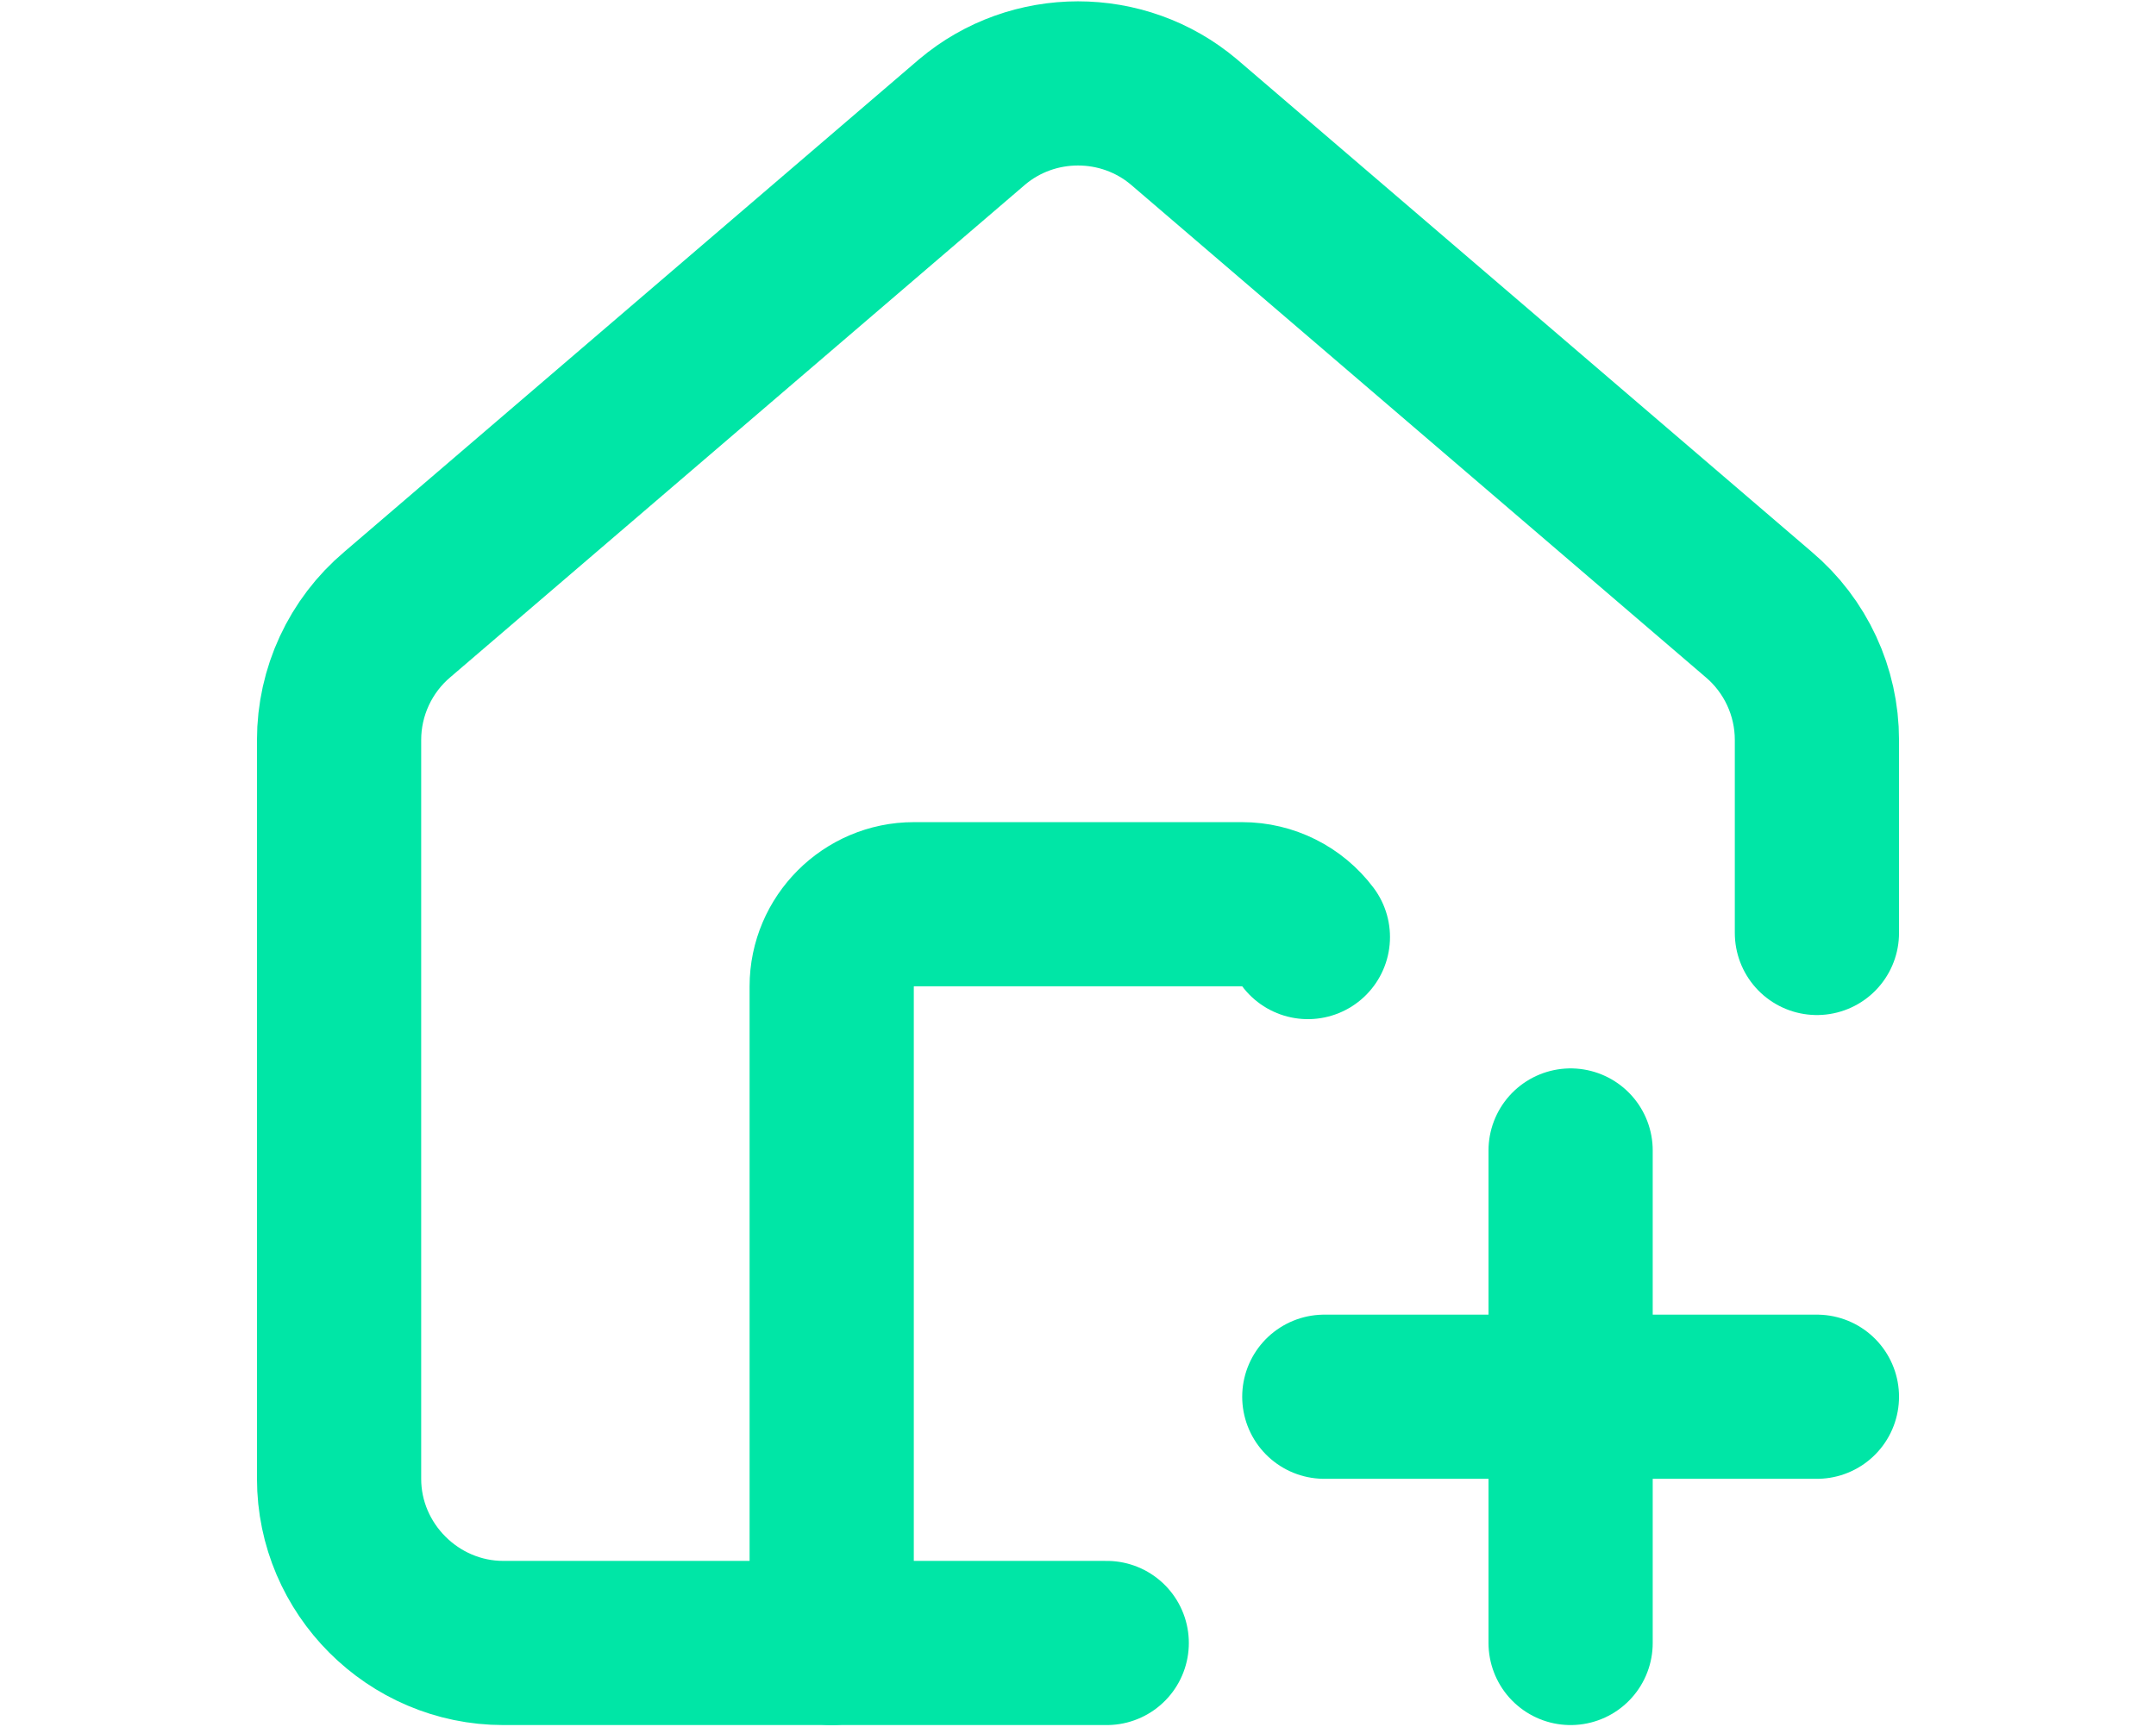
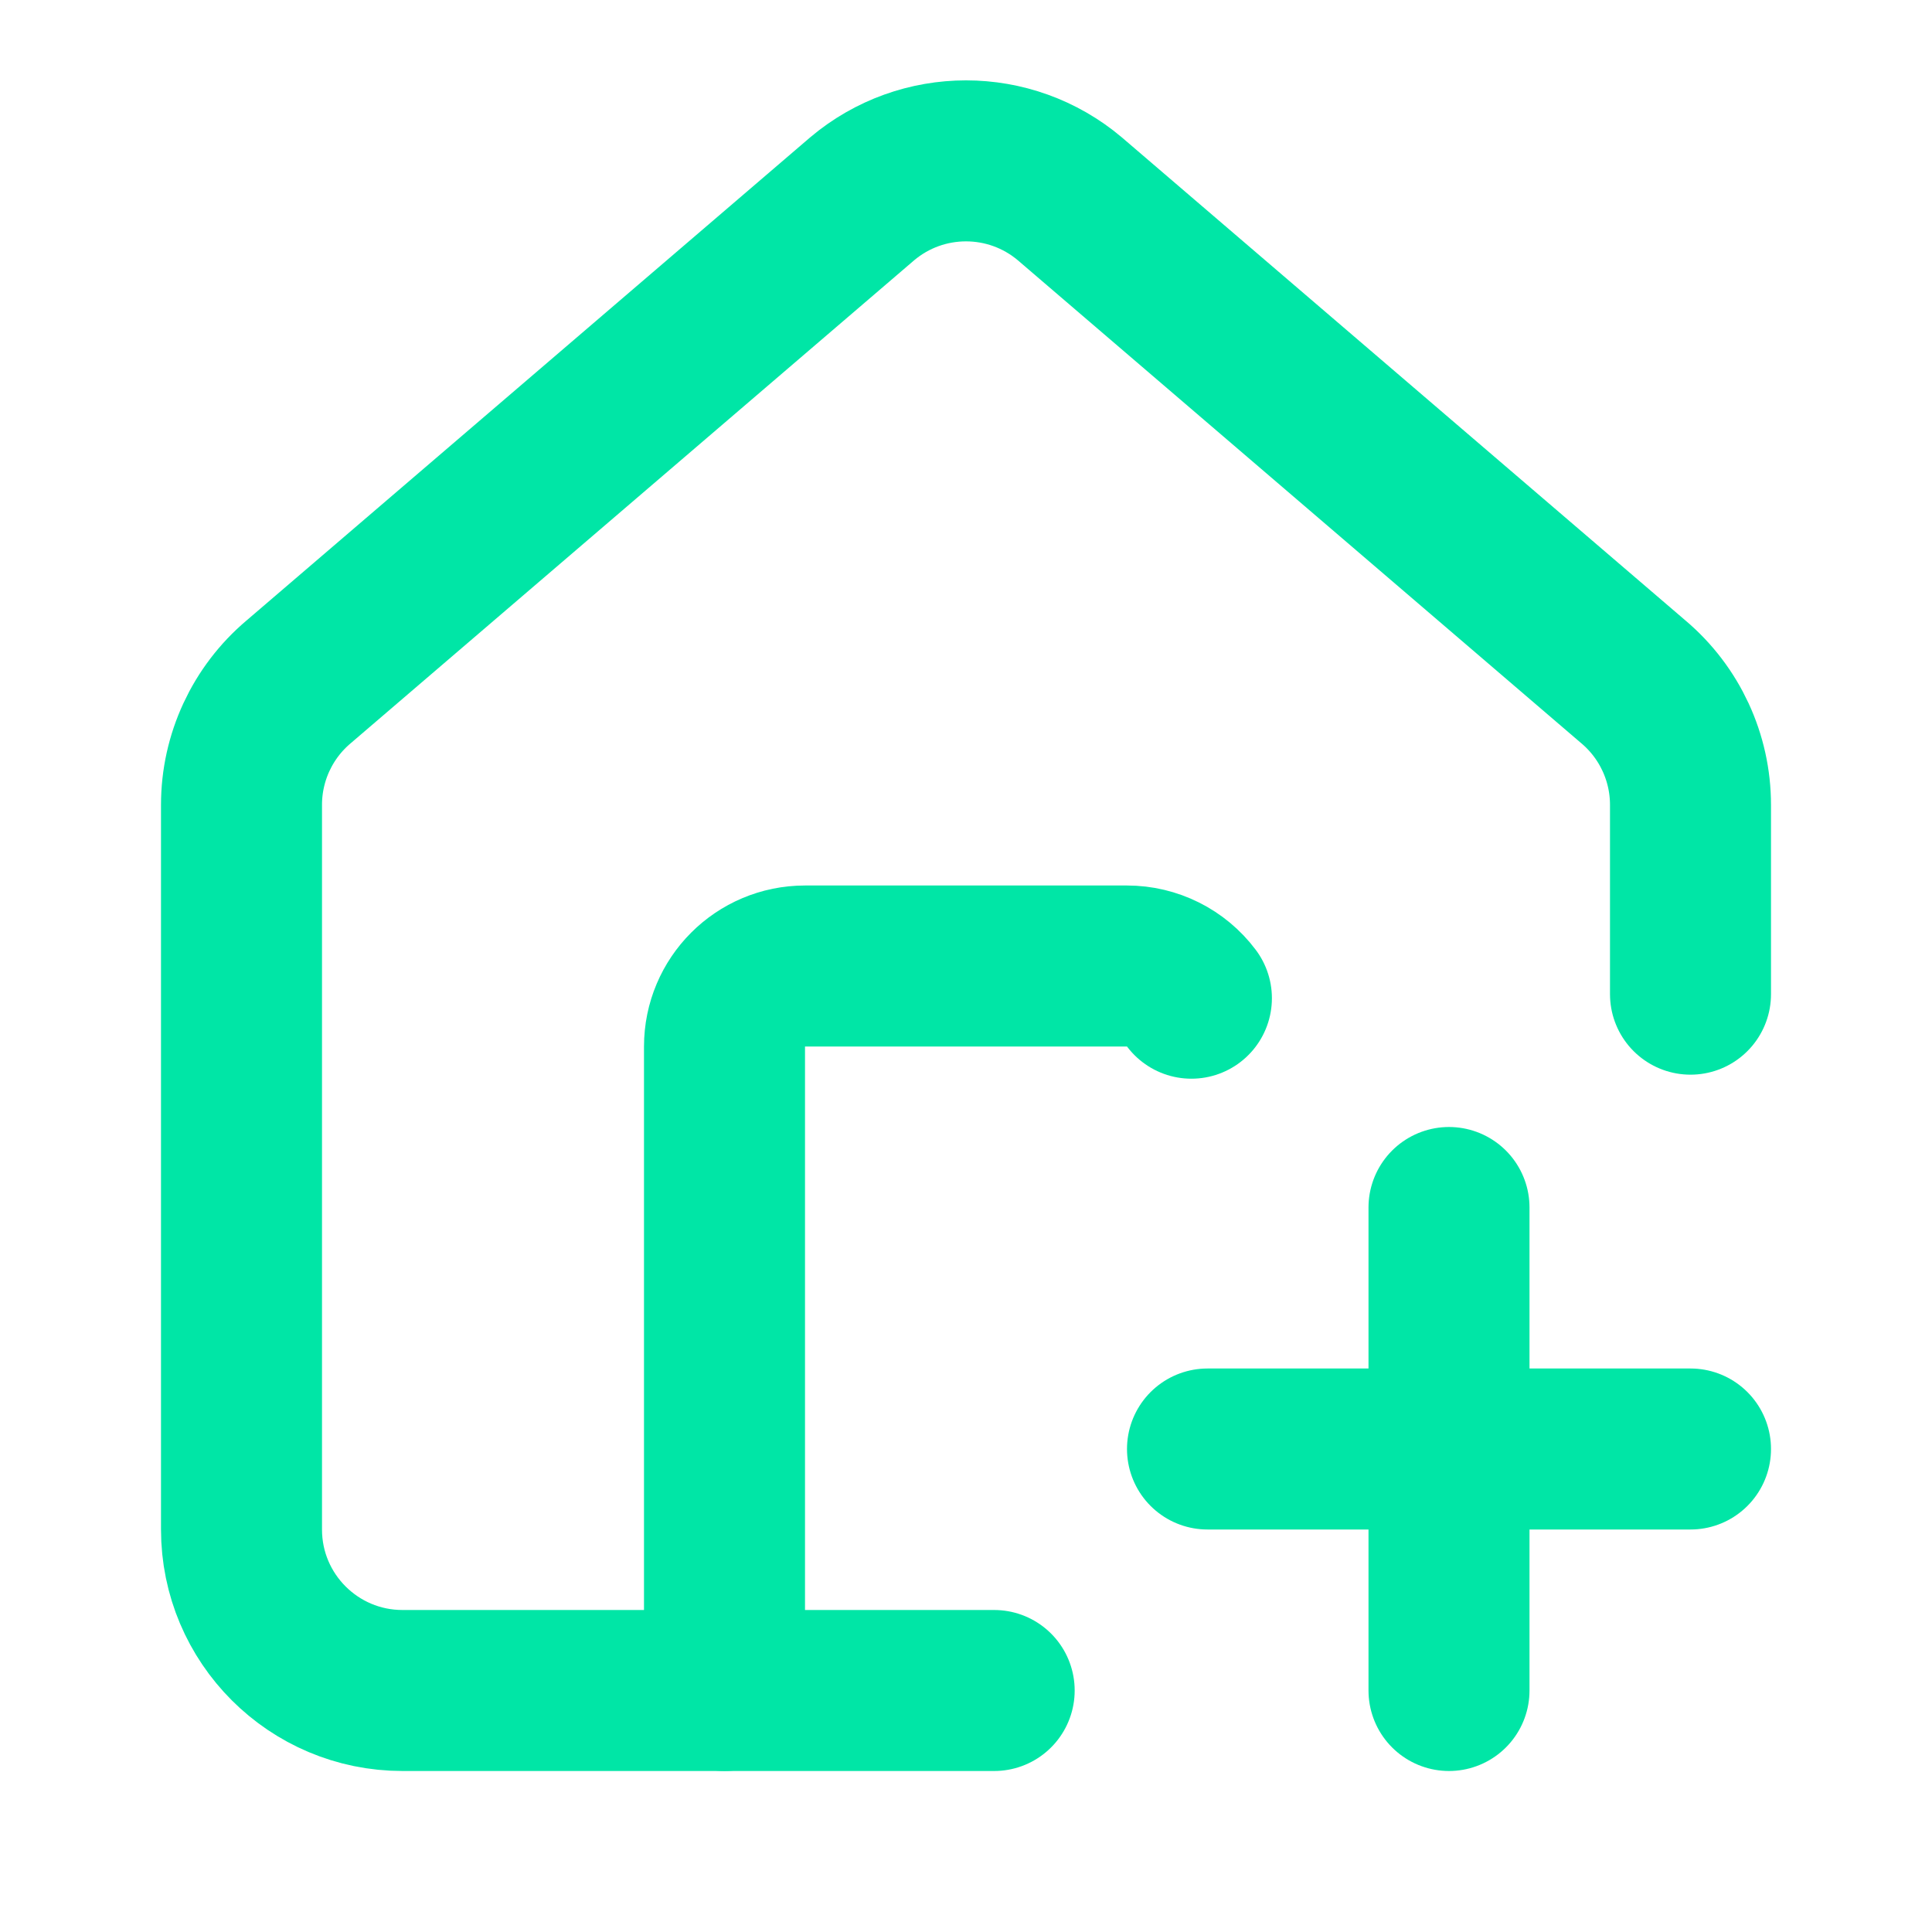
- <svg xmlns="http://www.w3.org/2000/svg" width="100%" height="100%" viewBox="0 0 1738 1392" version="1.1" xml:space="preserve" style="fill-rule:evenodd;clip-rule:evenodd;stroke-linecap:round;stroke-linejoin:round;">
-   <g>
-     <path d="M892.165,1324.74l-486.455,0c-72.615,0 -132.369,-59.753 -132.369,-132.369l0,-595.659c-0.032,-39.008 17.181,-76.102 46.991,-101.262l463.29,-397.106c49.105,-41.447 121.65,-41.447 170.756,-0l463.29,397.106c29.81,25.16 47.023,62.254 46.991,101.262l0,155.533" style="fill:none;fill-rule:nonzero;stroke:#00e6a6;stroke-width:132.37px;" />
-     <path d="M1054.316,755.555c-12.49,-16.653 -32.131,-26.474 -52.947,-26.474l-264.737,0c-36.308,0 -66.184,29.877 -66.184,66.184l0,529.475" style="fill:none;fill-rule:nonzero;stroke:#00e6a6;stroke-width:132.37px;" />
-     <path d="M1067.553,1126.187l397.106,0" style="fill:none;fill-rule:nonzero;stroke:#00e6a6;stroke-width:132.37px;" />
-     <path d="M1266.106,927.634l0,397.106" style="fill:none;fill-rule:nonzero;stroke:#00e6a6;stroke-width:132.37px;" />
-   </g>
+ <svg xmlns="http://www.w3.org/2000/svg" width="24" height="24" viewBox="0 0 24 24" fill="none" stroke="#00E6A6" stroke-width="2" stroke-linecap="round" stroke-linejoin="round" class="lucide lucide-house-plus preview-icon">
+   <path d="M12.35 21H5a2 2 0 0 1-2-2v-9a2 2 0 0 1 .71-1.53l7-6a2 2 0 0 1 2.58 0l7 6A2 2 0 0 1 21 10v2.35" />
+   <path d="M14.8 12.4A1 1 0 0 0 14 12h-4a1 1 0 0 0-1 1v8" />
+   <path d="M15 18h6" />
+   <path d="M18 15v6" />
</svg>
